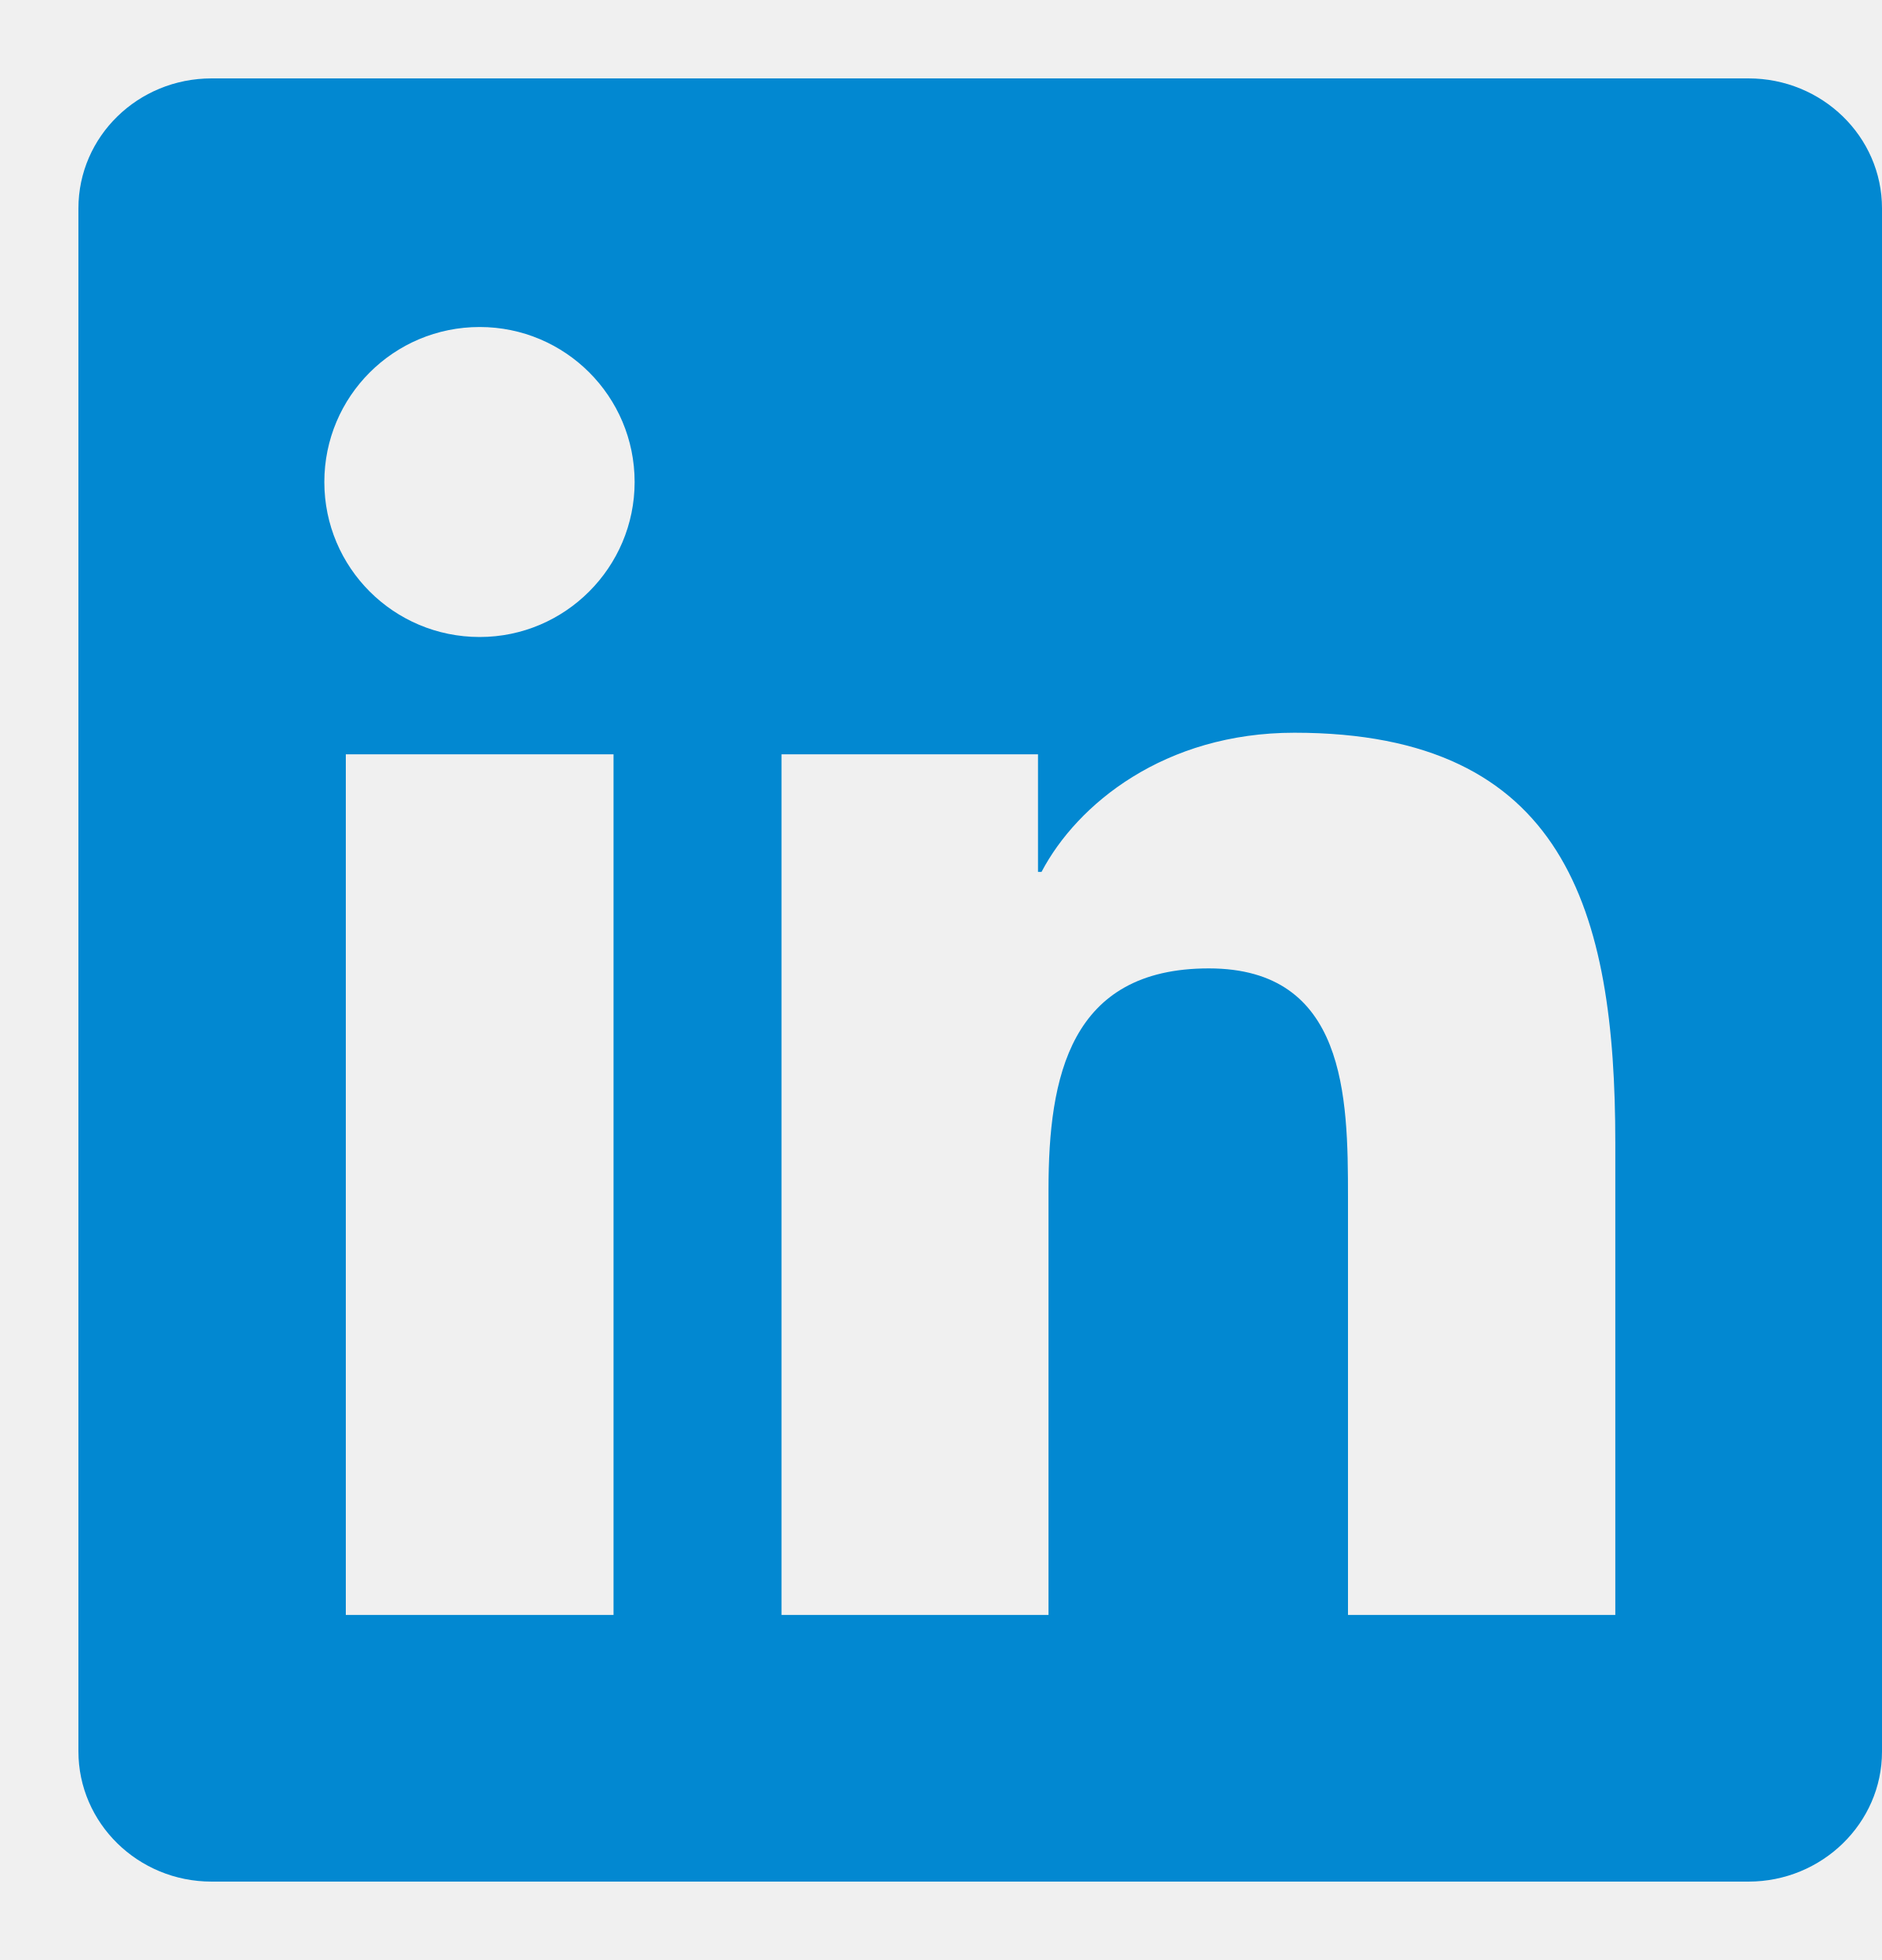
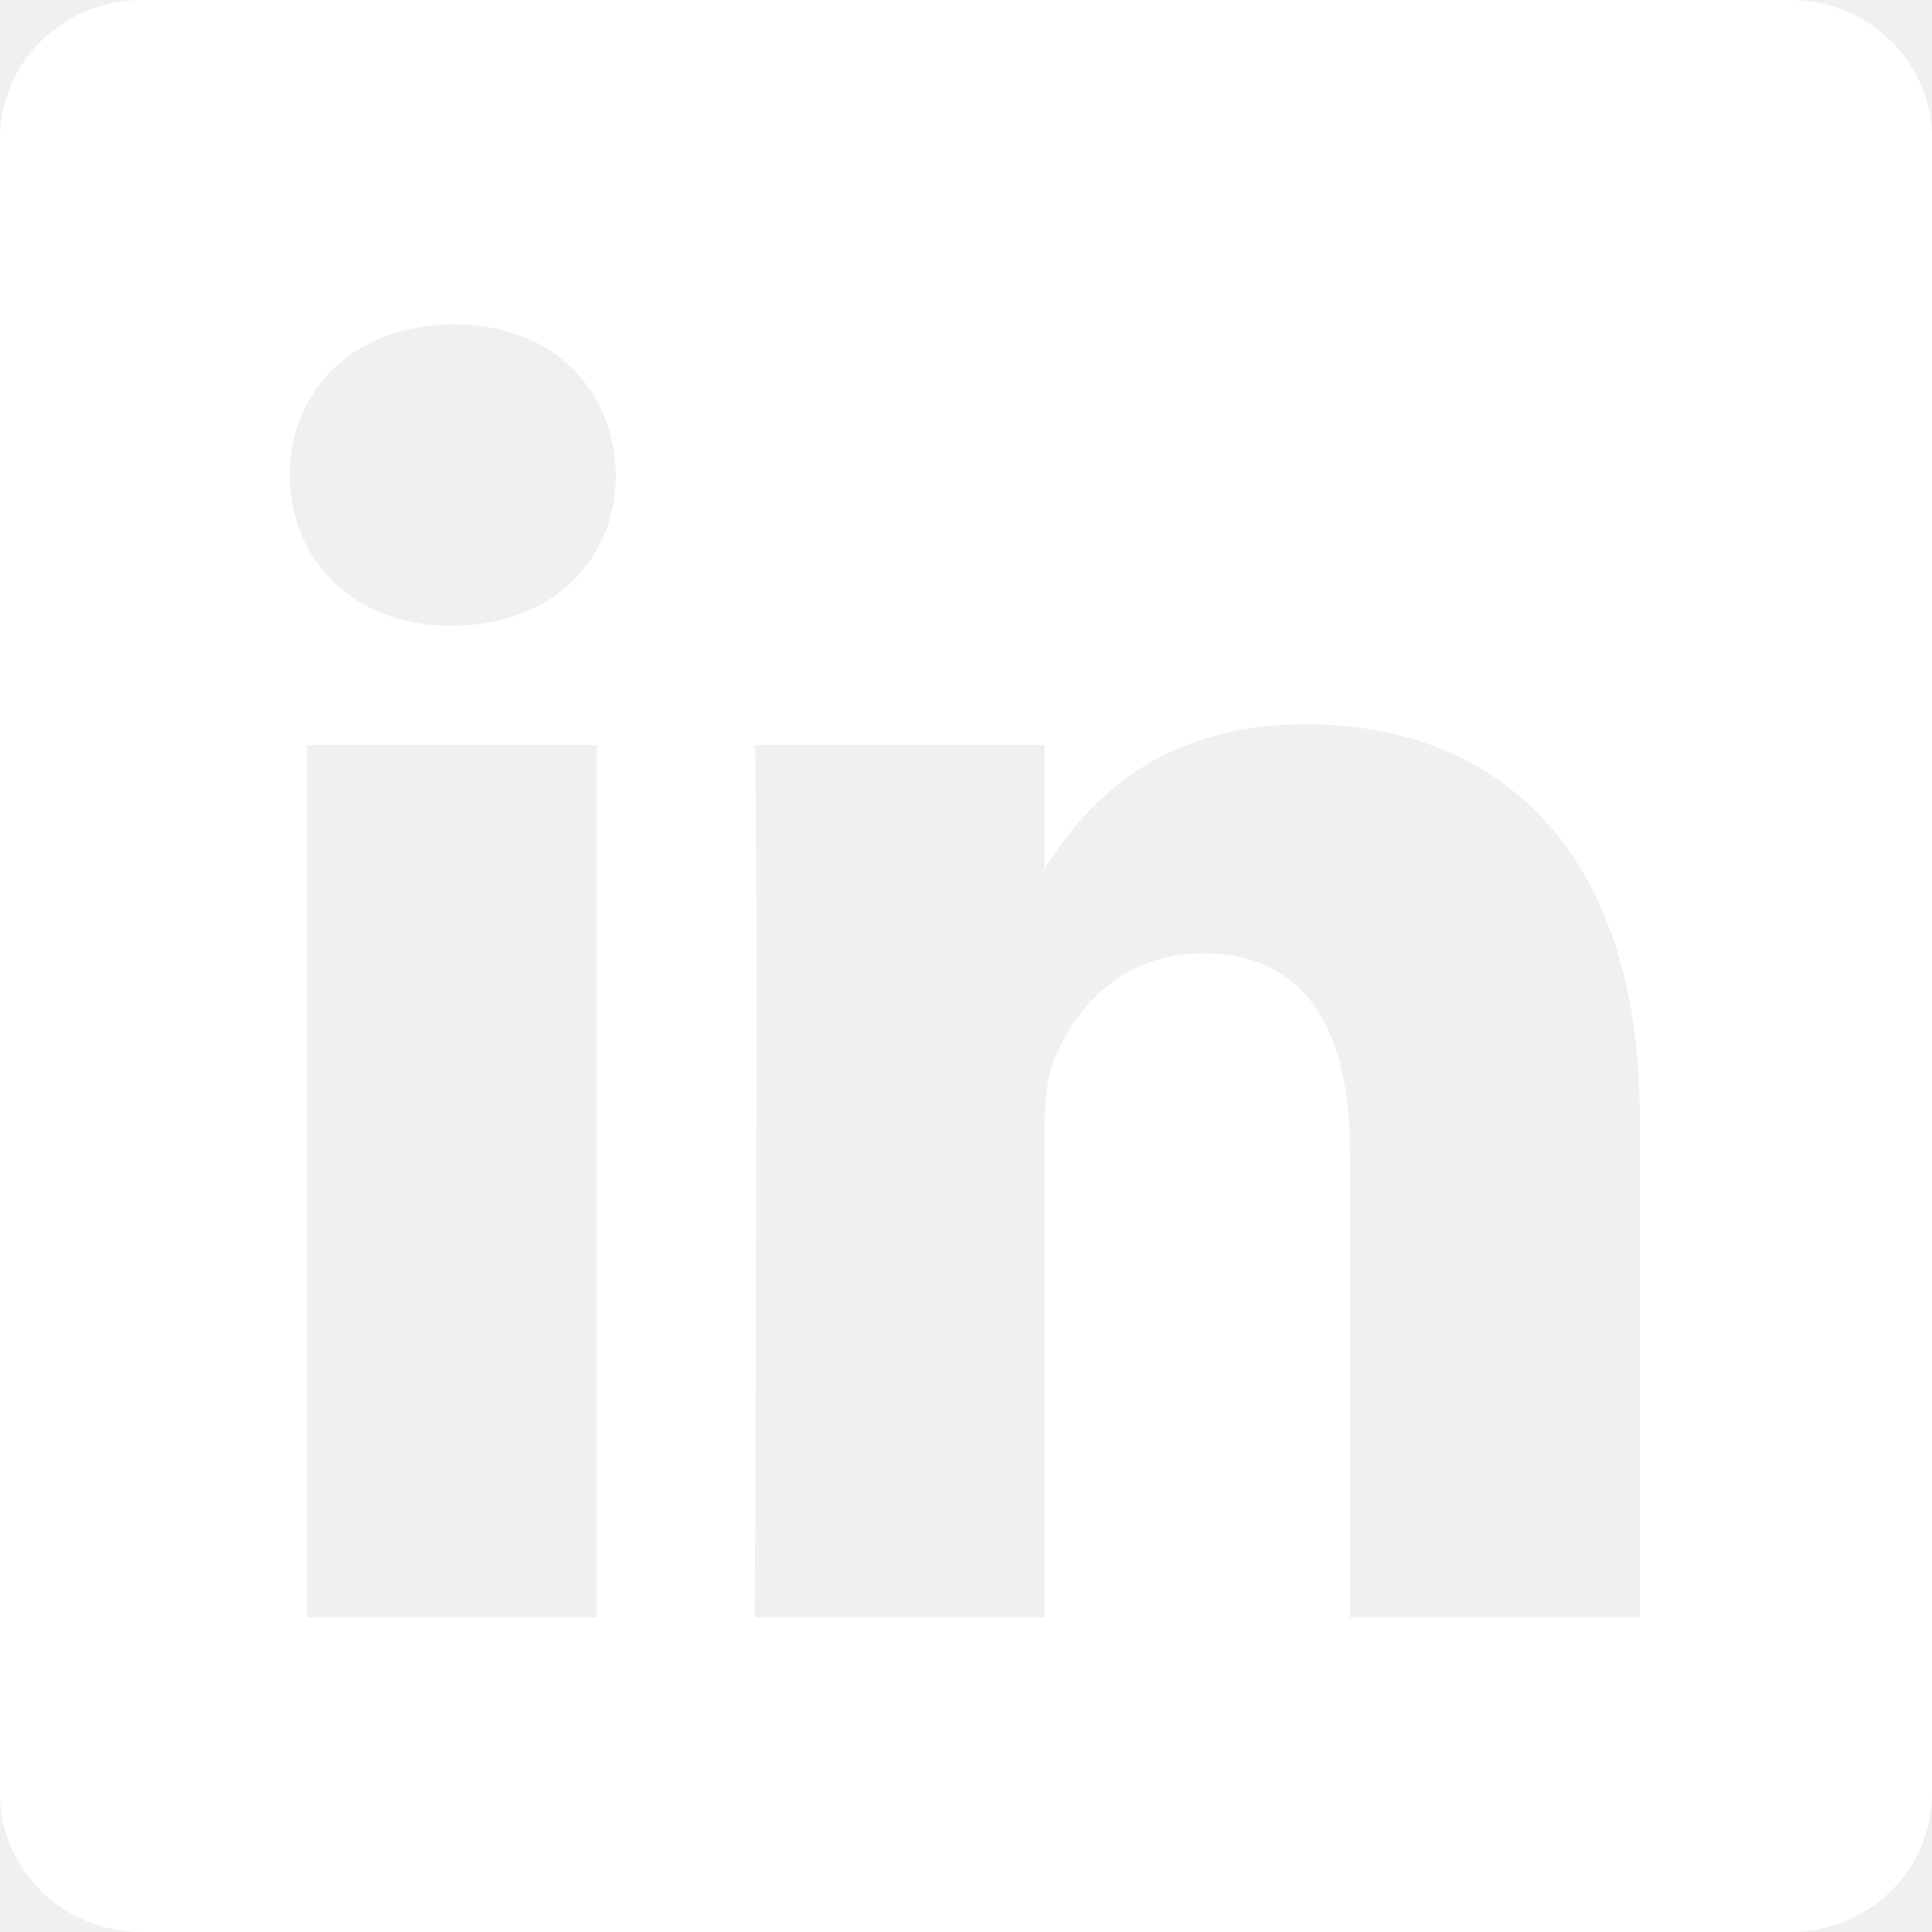
- <svg xmlns="http://www.w3.org/2000/svg" width="24" height="25" viewBox="0 0 24 25" fill="none">
-   <path d="M22.297 1H2.698C1.759 1 1 1.741 1 2.658V22.338C1 23.254 1.759 24 2.698 24H22.297C23.236 24 24 23.254 24 22.342V2.658C24 1.741 23.236 1 22.297 1ZM7.824 20.599H4.41V9.621H7.824V20.599ZM6.117 8.125C5.021 8.125 4.136 7.24 4.136 6.148C4.136 5.056 5.021 4.171 6.117 4.171C7.208 4.171 8.093 5.056 8.093 6.148C8.093 7.235 7.208 8.125 6.117 8.125ZM20.599 20.599H17.19V15.263C17.19 13.991 17.167 12.352 15.415 12.352C13.641 12.352 13.371 13.74 13.371 15.173V20.599H9.966V9.621H13.237V11.121H13.282C13.735 10.258 14.849 9.346 16.507 9.346C19.962 9.346 20.599 11.62 20.599 14.575V20.599Z" fill="#0288D1" />
+ <svg xmlns="http://www.w3.org/2000/svg" stroke="currentColor" fill="white" stroke-width="0" viewBox="0 0 16 16" height="200px" width="200px">
+   <path d="M0 1.146C0 .513.526 0 1.175 0h13.65C15.474 0 16 .513 16 1.146v13.708c0 .633-.526 1.146-1.175 1.146H1.175C.526 16 0 15.487 0 14.854V1.146zm4.943 12.248V6.169H2.542v7.225h2.401zm-1.2-8.212c.837 0 1.358-.554 1.358-1.248-.015-.709-.52-1.248-1.342-1.248-.822 0-1.359.54-1.359 1.248 0 .694.521 1.248 1.327 1.248h.016zm4.908 8.212V9.359c0-.216.016-.432.08-.586.173-.431.568-.878 1.232-.878.869 0 1.216.662 1.216 1.634v3.865h2.401V9.25c0-2.22-1.184-3.252-2.764-3.252-1.274 0-1.845.7-2.165 1.193v.025h-.016a5.54 5.54 0 0 1 .016-.025V6.169h-2.4c.03.678 0 7.225 0 7.225h2.4z" />
</svg>
